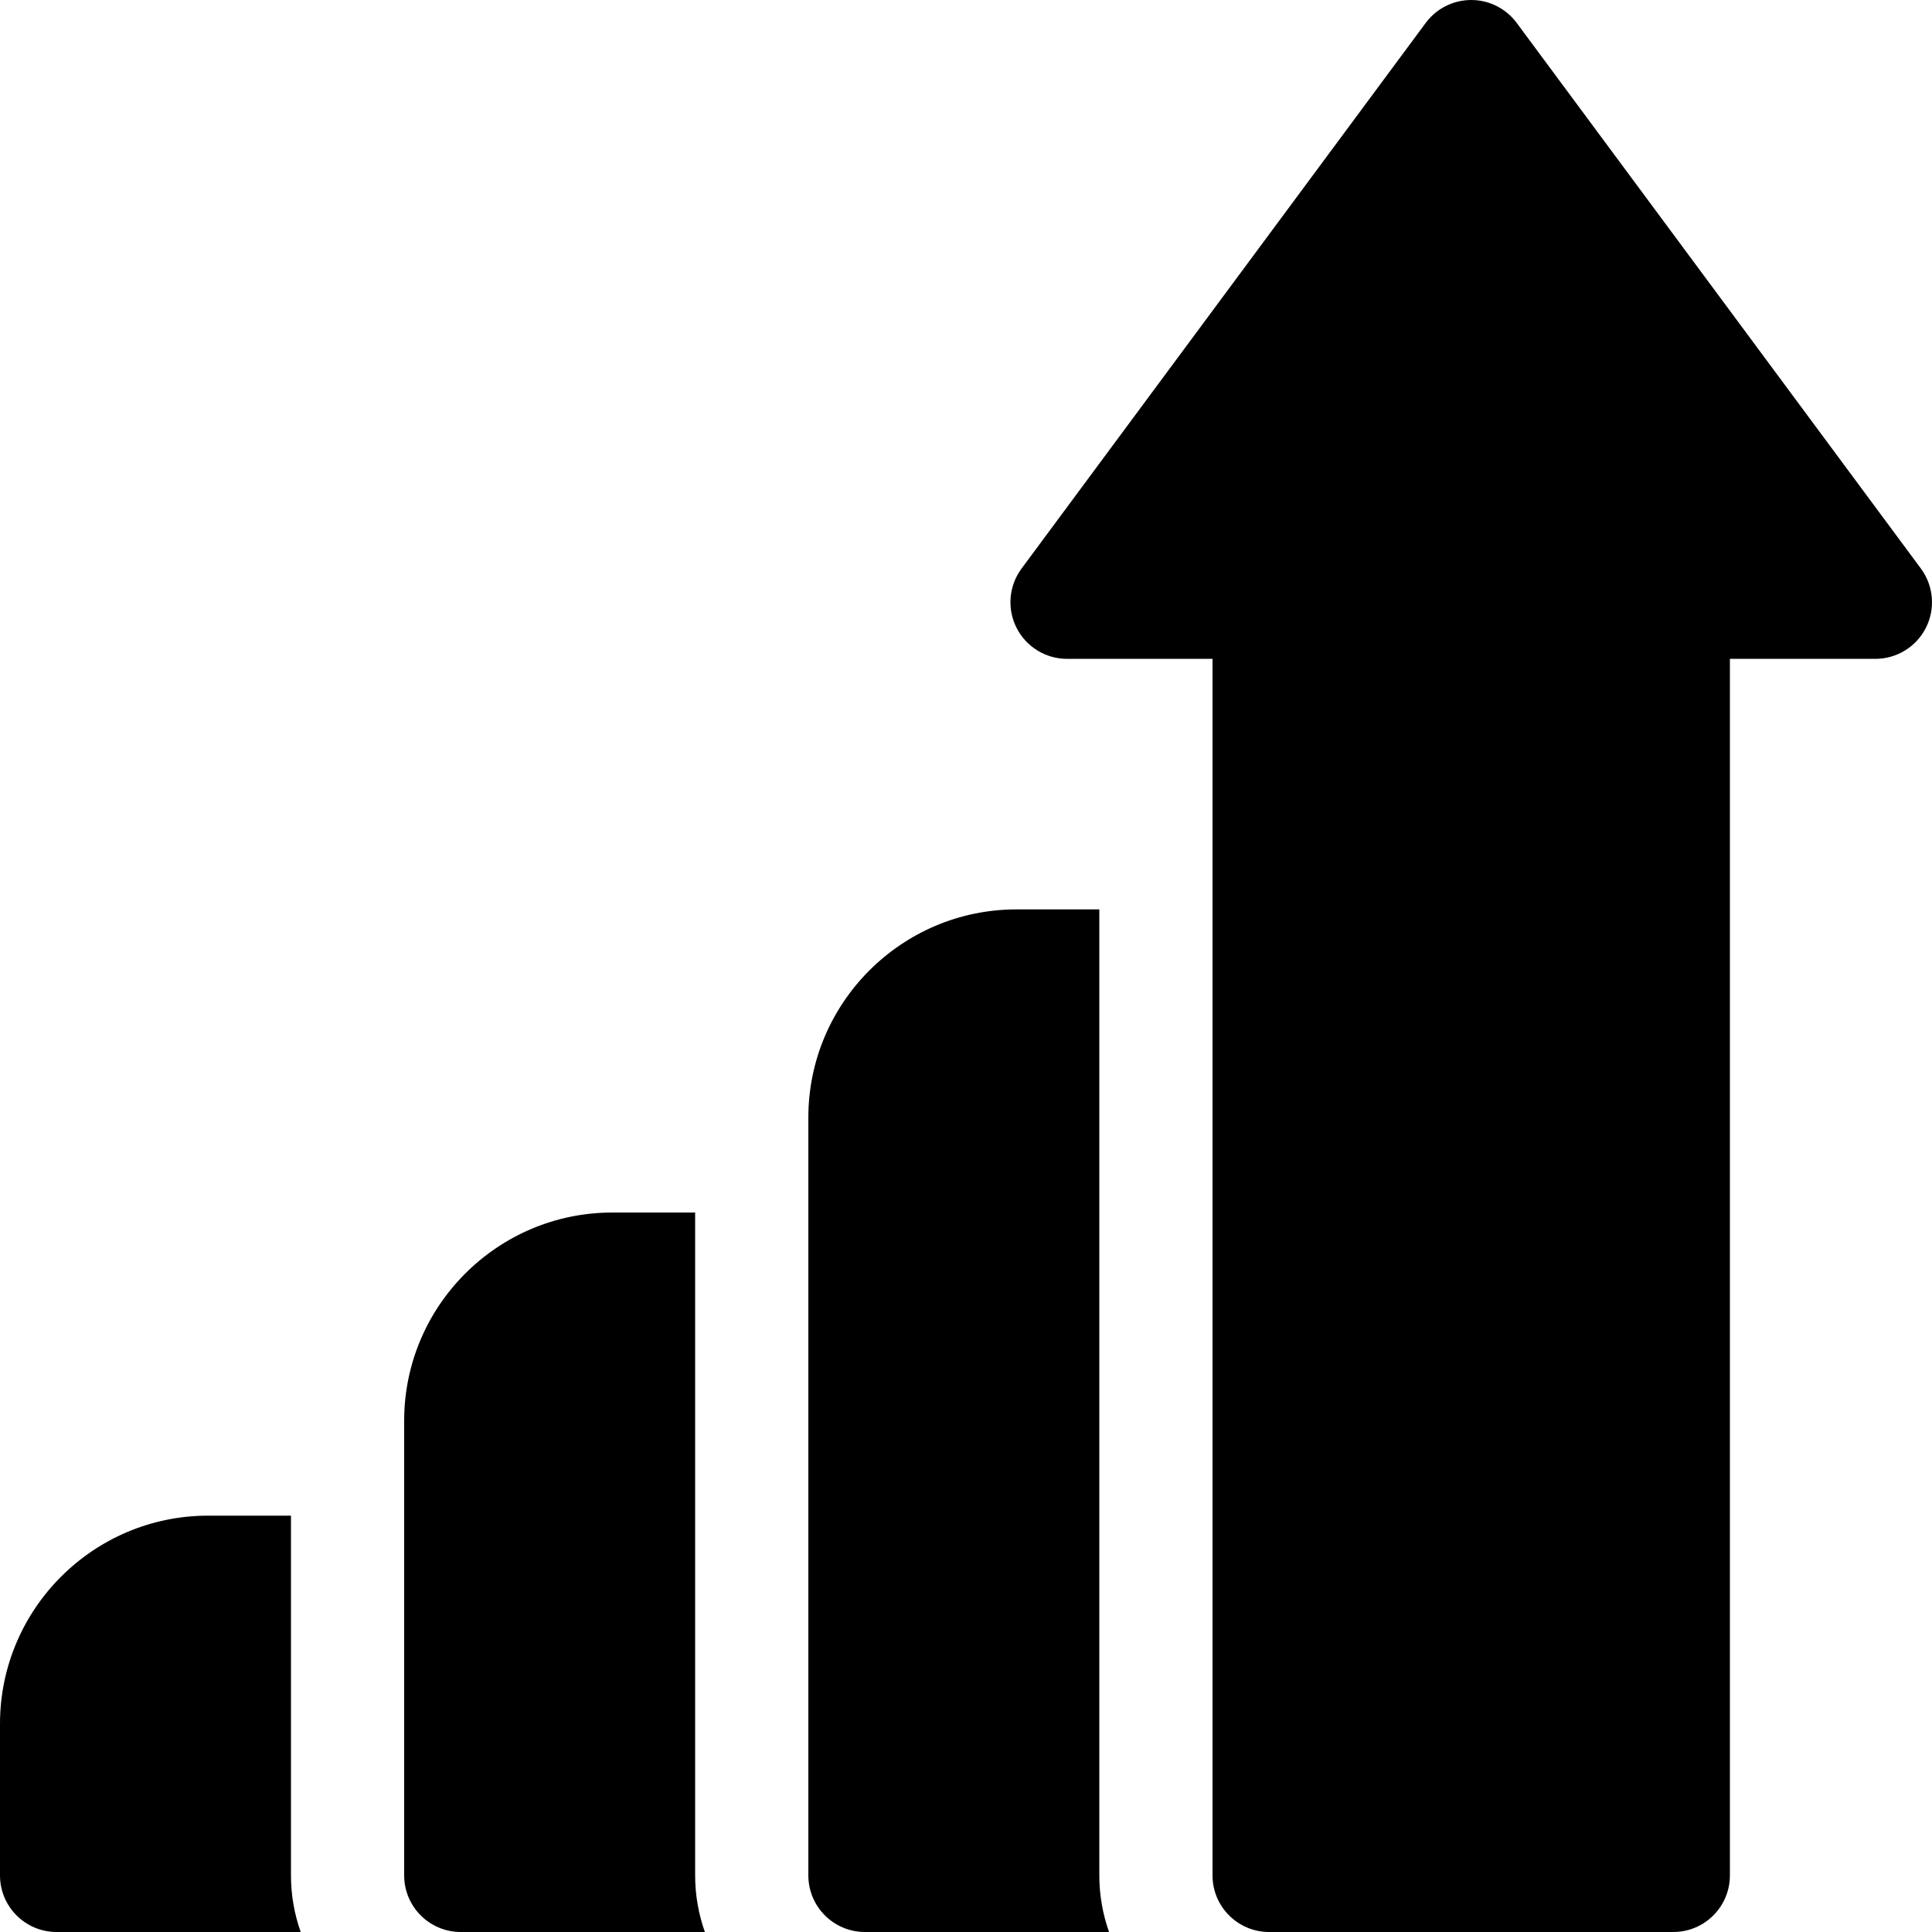
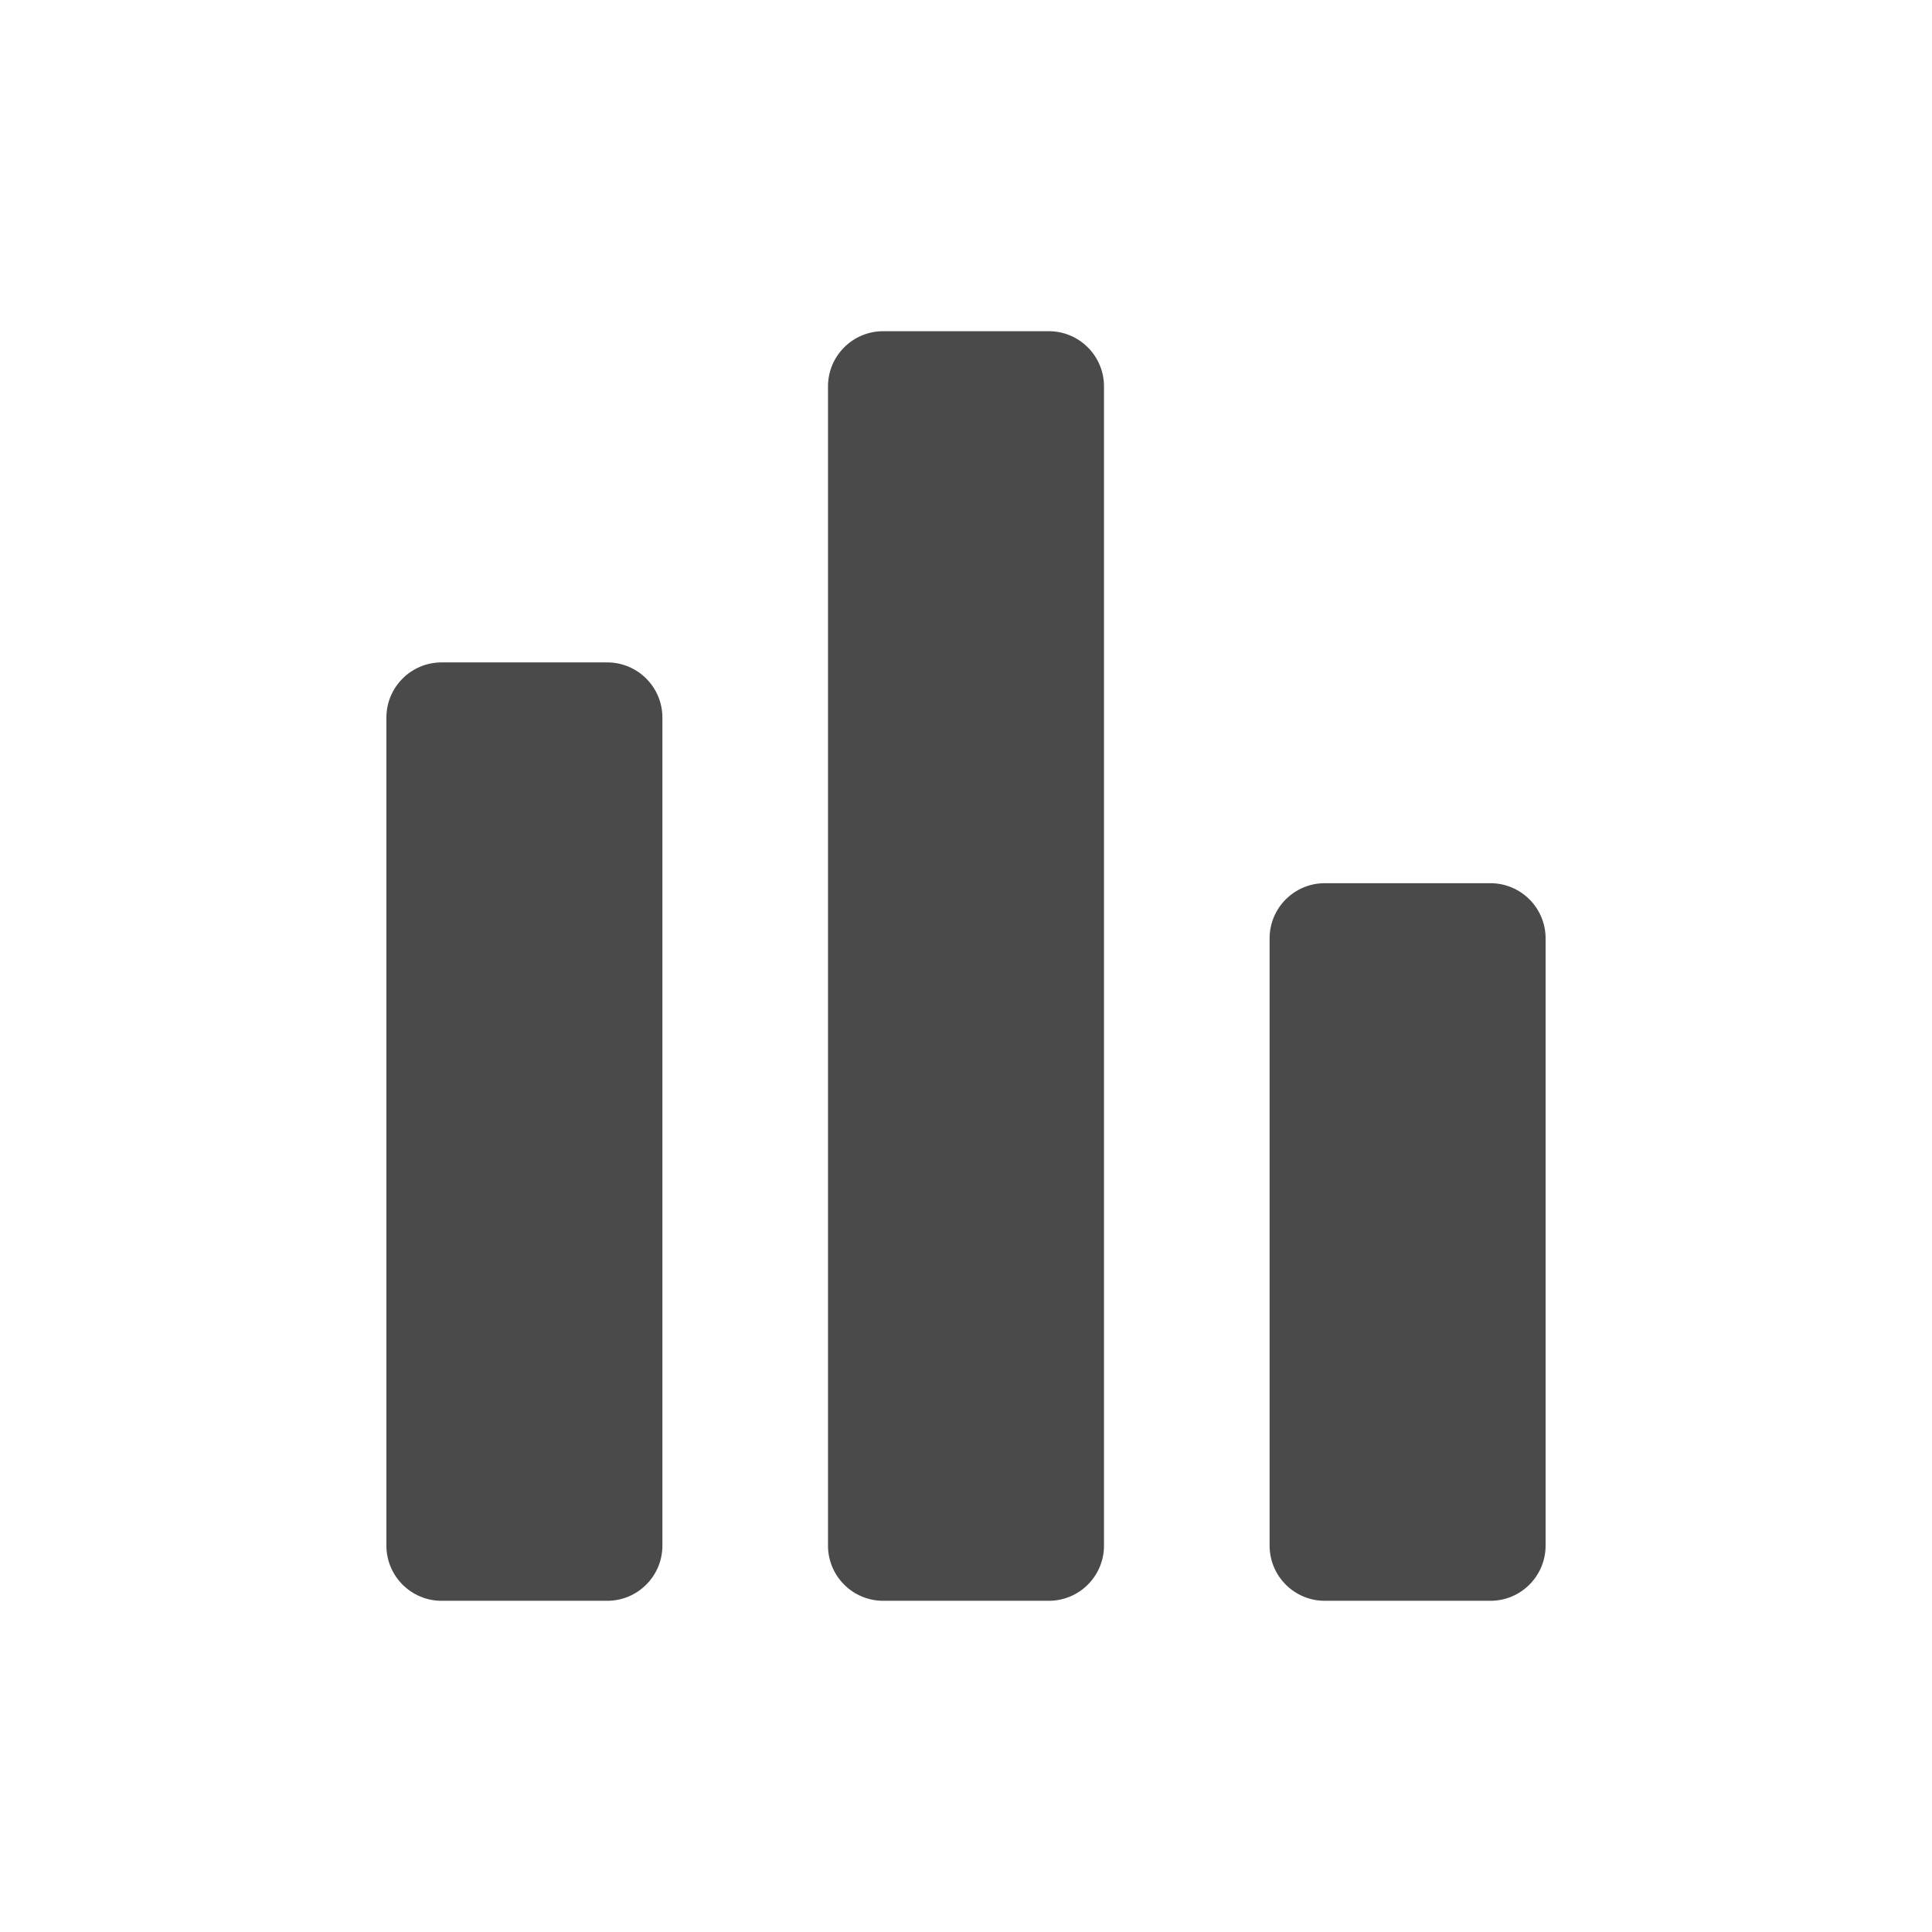
- <svg xmlns="http://www.w3.org/2000/svg" height="512pt" version="1.1" viewBox="0 0 512 512" width="512pt">
-   <g id="surface1">
-     <path d="M 77.109 401.664 L 55.164 401.664 C 24.746 401.664 0 426.414 0 456.832 L 0 497 C 0 505.285 6.715 512 15 512 L 79.691 512 C 78.023 507.305 77.109 502.258 77.109 497 Z M 77.109 401.664 " style=" stroke:none;fill-rule:nonzero;fill:rgb(0%,0%,0%);fill-opacity:1;" />
-     <path d="M 184.219 321.332 L 162.277 321.332 C 131.859 321.332 107.109 346.082 107.109 376.5 L 107.109 497 C 107.109 505.285 113.824 512 122.109 512 L 186.801 512 C 185.137 507.305 184.219 502.258 184.219 497 Z M 184.219 321.332 " style=" stroke:none;fill-rule:nonzero;fill:rgb(0%,0%,0%);fill-opacity:1;" />
-     <path d="M 509.055 150.672 L 401.941 6.07 C 399.109 2.254 394.641 0 389.887 0 C 385.133 0 380.66 2.254 377.832 6.07 L 270.723 150.672 C 267.352 155.223 266.832 161.289 269.379 166.348 C 271.93 171.406 277.109 174.602 282.777 174.602 L 321.332 174.602 L 321.332 497 C 321.332 505.285 328.047 512 336.332 512 L 443.441 512 C 451.727 512 458.441 505.285 458.441 497 L 458.441 174.602 L 497 174.602 C 502.664 174.602 507.848 171.406 510.395 166.348 C 512.945 161.289 512.426 155.223 509.055 150.672 Z M 509.055 150.672 " style=" stroke:none;fill-rule:nonzero;fill:rgb(0%,0%,0%);fill-opacity:1;" />
-     <path d="M 291.332 241 L 269.387 241 C 238.969 241 214.219 265.746 214.219 296.164 L 214.219 497 C 214.219 505.285 220.938 512 229.219 512 L 293.91 512 C 292.246 507.305 291.332 502.258 291.332 497 Z M 291.332 241 " style=" stroke:none;fill-rule:nonzero;fill:rgb(0%,0%,0%);fill-opacity:1;" />
+ <svg xmlns="http://www.w3.org/2000/svg" width="35px" height="35px" viewBox="0 0 35 35" version="1.1">
+   <g id="4_Statistics" stroke="none" stroke-width="1" fill="none" fill-rule="evenodd">
+     <g id="Start" transform="translate(-764, -668)">
+       <g id="Group-5" transform="translate(764, 668)">
+         <rect id="Combined-Shape-Copy-4" fill-opacity="0" x="0" y="0" width="35" height="35" rx="3" />
+         <rect id="Rectangle" fill="#4A4A4A" x="7" y="12" width="5" height="17" rx="1" />
+         <rect id="Rectangle-Copy-4" fill="#4A4A4A" x="23" y="16" width="5" height="13" rx="1" />
+         <rect id="Rectangle-Copy" fill="#4A4A4A" x="15" y="6" width="5" height="23" rx="1" />
+       </g>
+     </g>
  </g>
</svg>
